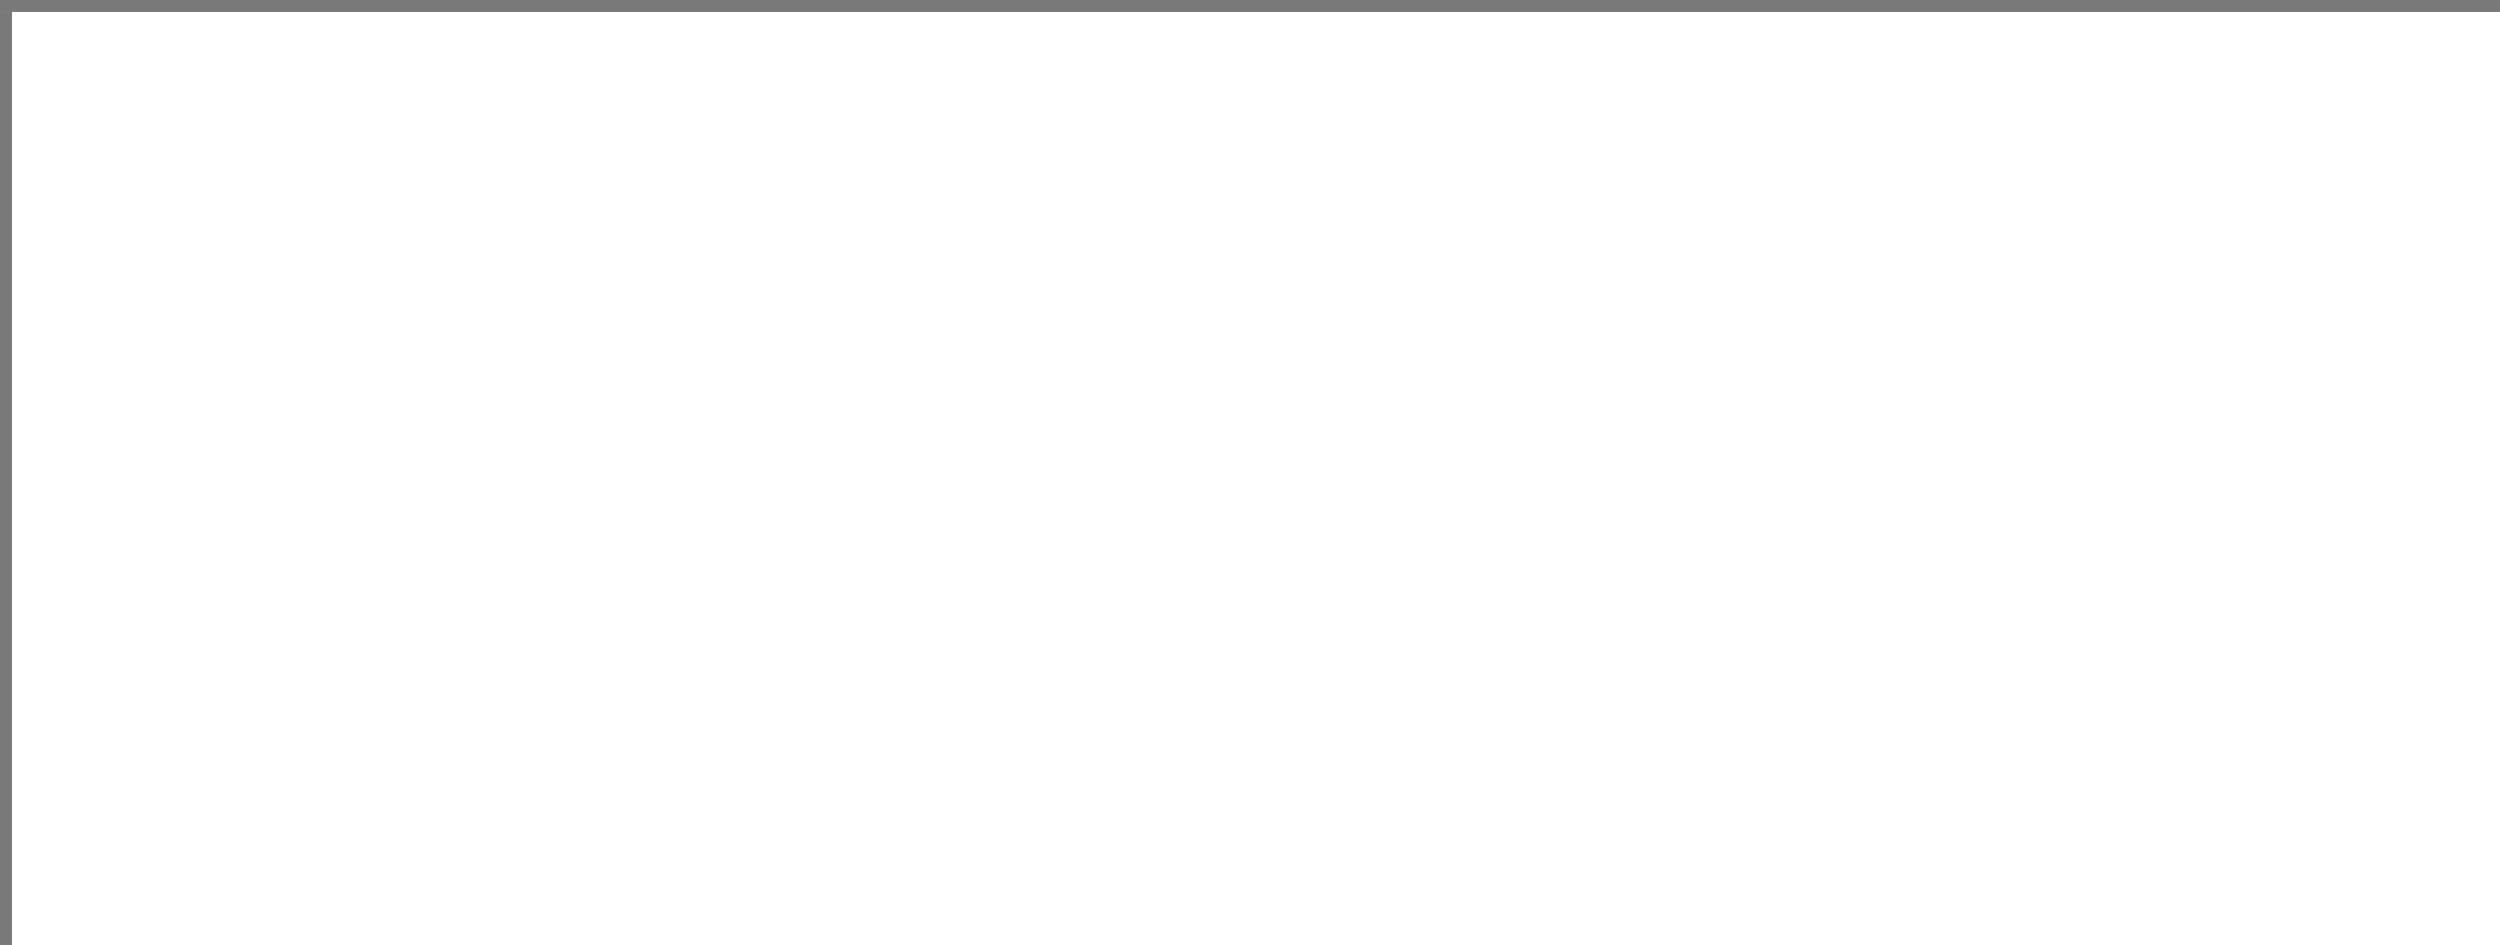
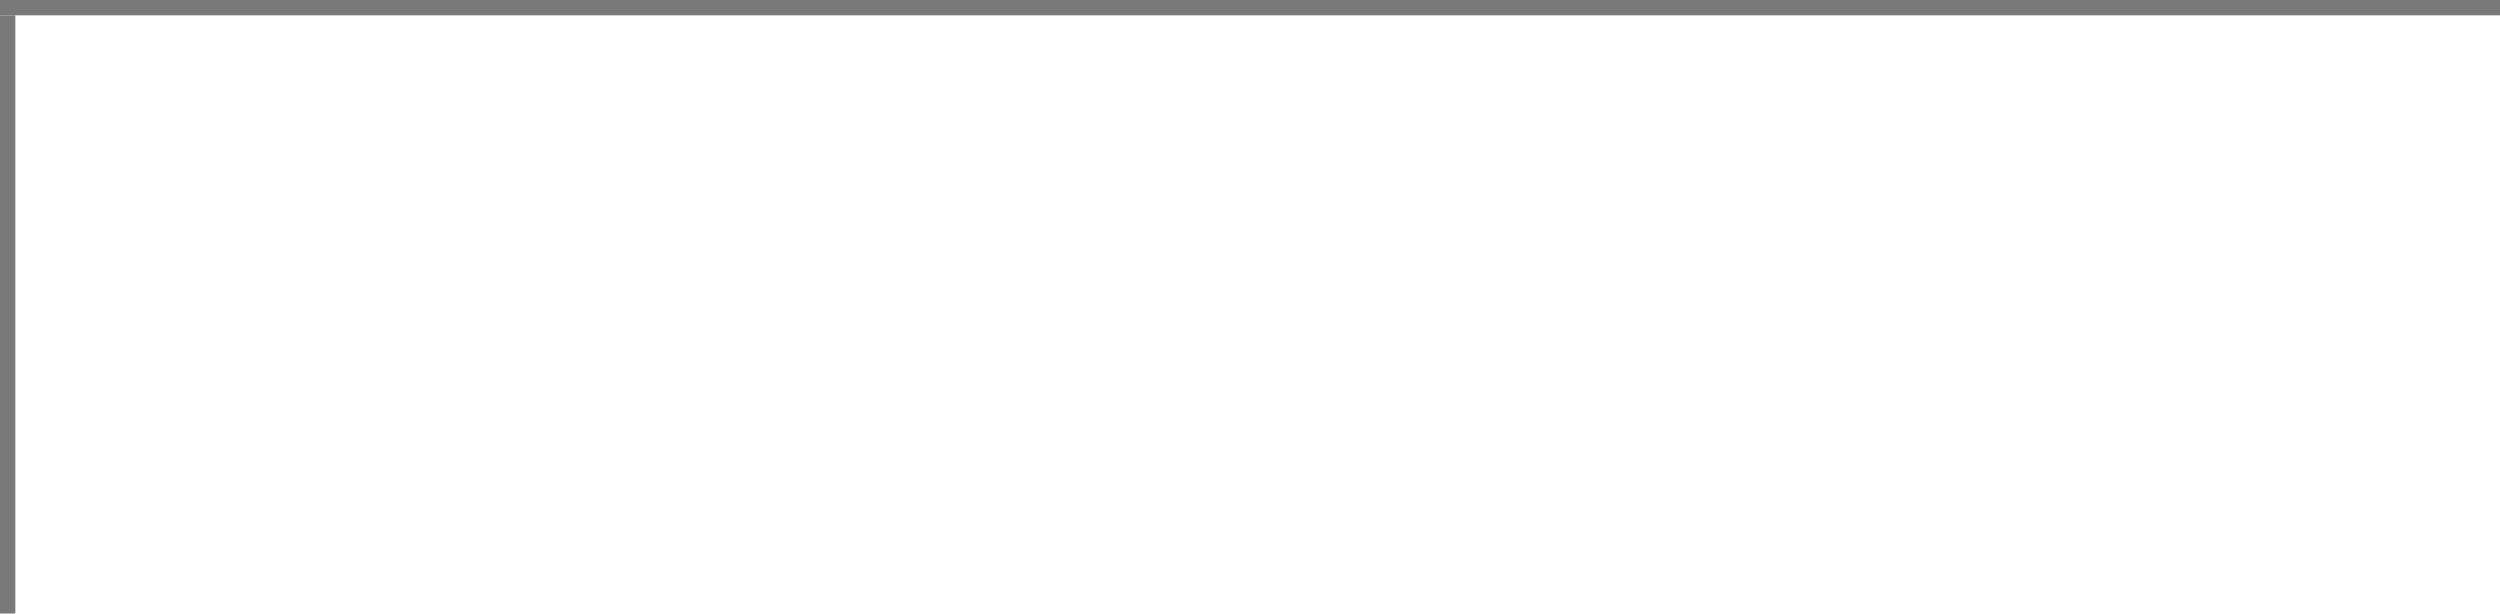
- <svg xmlns="http://www.w3.org/2000/svg" version="1.1" width="209px" height="79px" viewBox="100 77 209 79">
-   <path d="M 1 1  L 209 1  L 209 79  L 1 79  L 1 1  Z " fill-rule="nonzero" fill="rgba(255, 255, 255, 1)" stroke="none" transform="matrix(1 0 0 1 100 77 )" class="fill" />
-   <path d="M 0.5 1  L 0.5 79  " stroke-width="1" stroke-dasharray="0" stroke="rgba(121, 121, 121, 1)" fill="none" transform="matrix(1 0 0 1 100 77 )" class="stroke" />
-   <path d="M 0 0.5  L 209 0.5  " stroke-width="1" stroke-dasharray="0" stroke="rgba(121, 121, 121, 1)" fill="none" transform="matrix(1 0 0 1 100 77 )" class="stroke" />
+ <svg xmlns="http://www.w3.org/2000/svg" version="1.1" width="163px" height="40px" viewBox="309 37 163 40">
+   <path d="M 1 1  L 163 1  L 163 40  L 1 40  L 1 1  Z " fill-rule="nonzero" fill="rgba(255, 255, 255, 1)" stroke="none" transform="matrix(1 0 0 1 309 37 )" class="fill" />
+   <path d="M 0.5 1  L 0.5 40  " stroke-width="1" stroke-dasharray="0" stroke="rgba(121, 121, 121, 1)" fill="none" transform="matrix(1 0 0 1 309 37 )" class="stroke" />
+   <path d="M 0 0.5  L 163 0.5  " stroke-width="1" stroke-dasharray="0" stroke="rgba(121, 121, 121, 1)" fill="none" transform="matrix(1 0 0 1 309 37 )" class="stroke" />
</svg>
